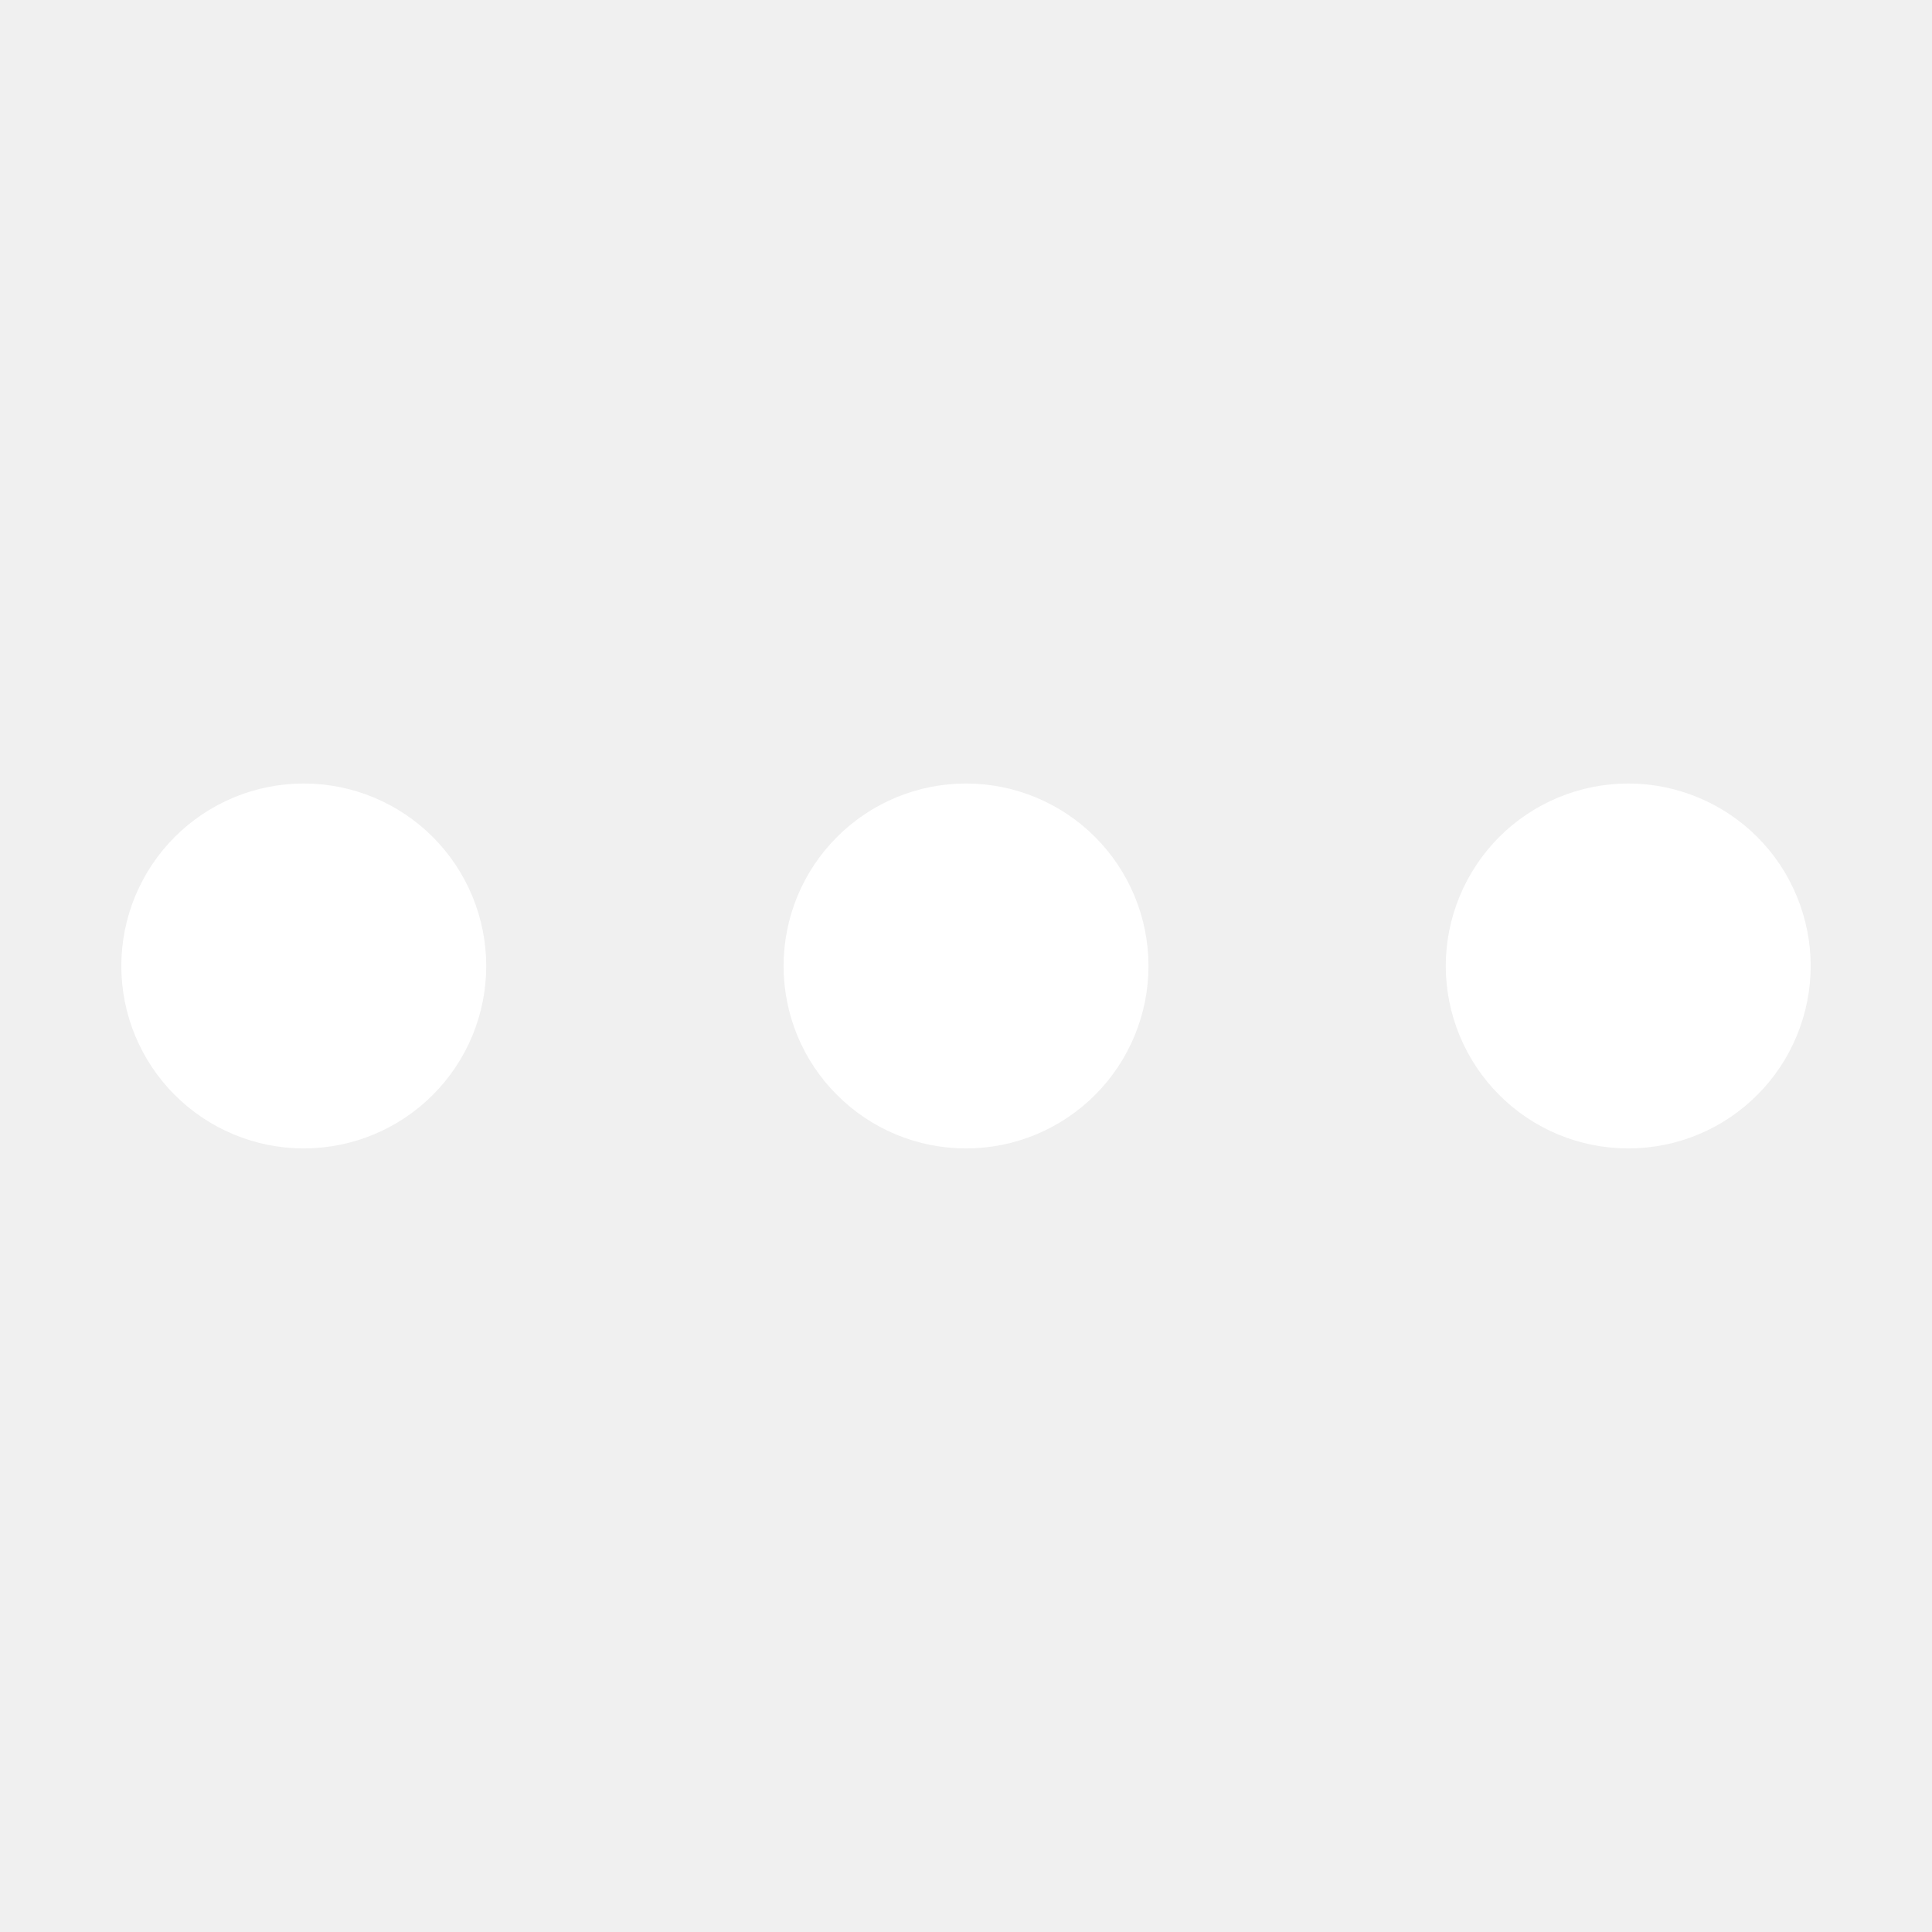
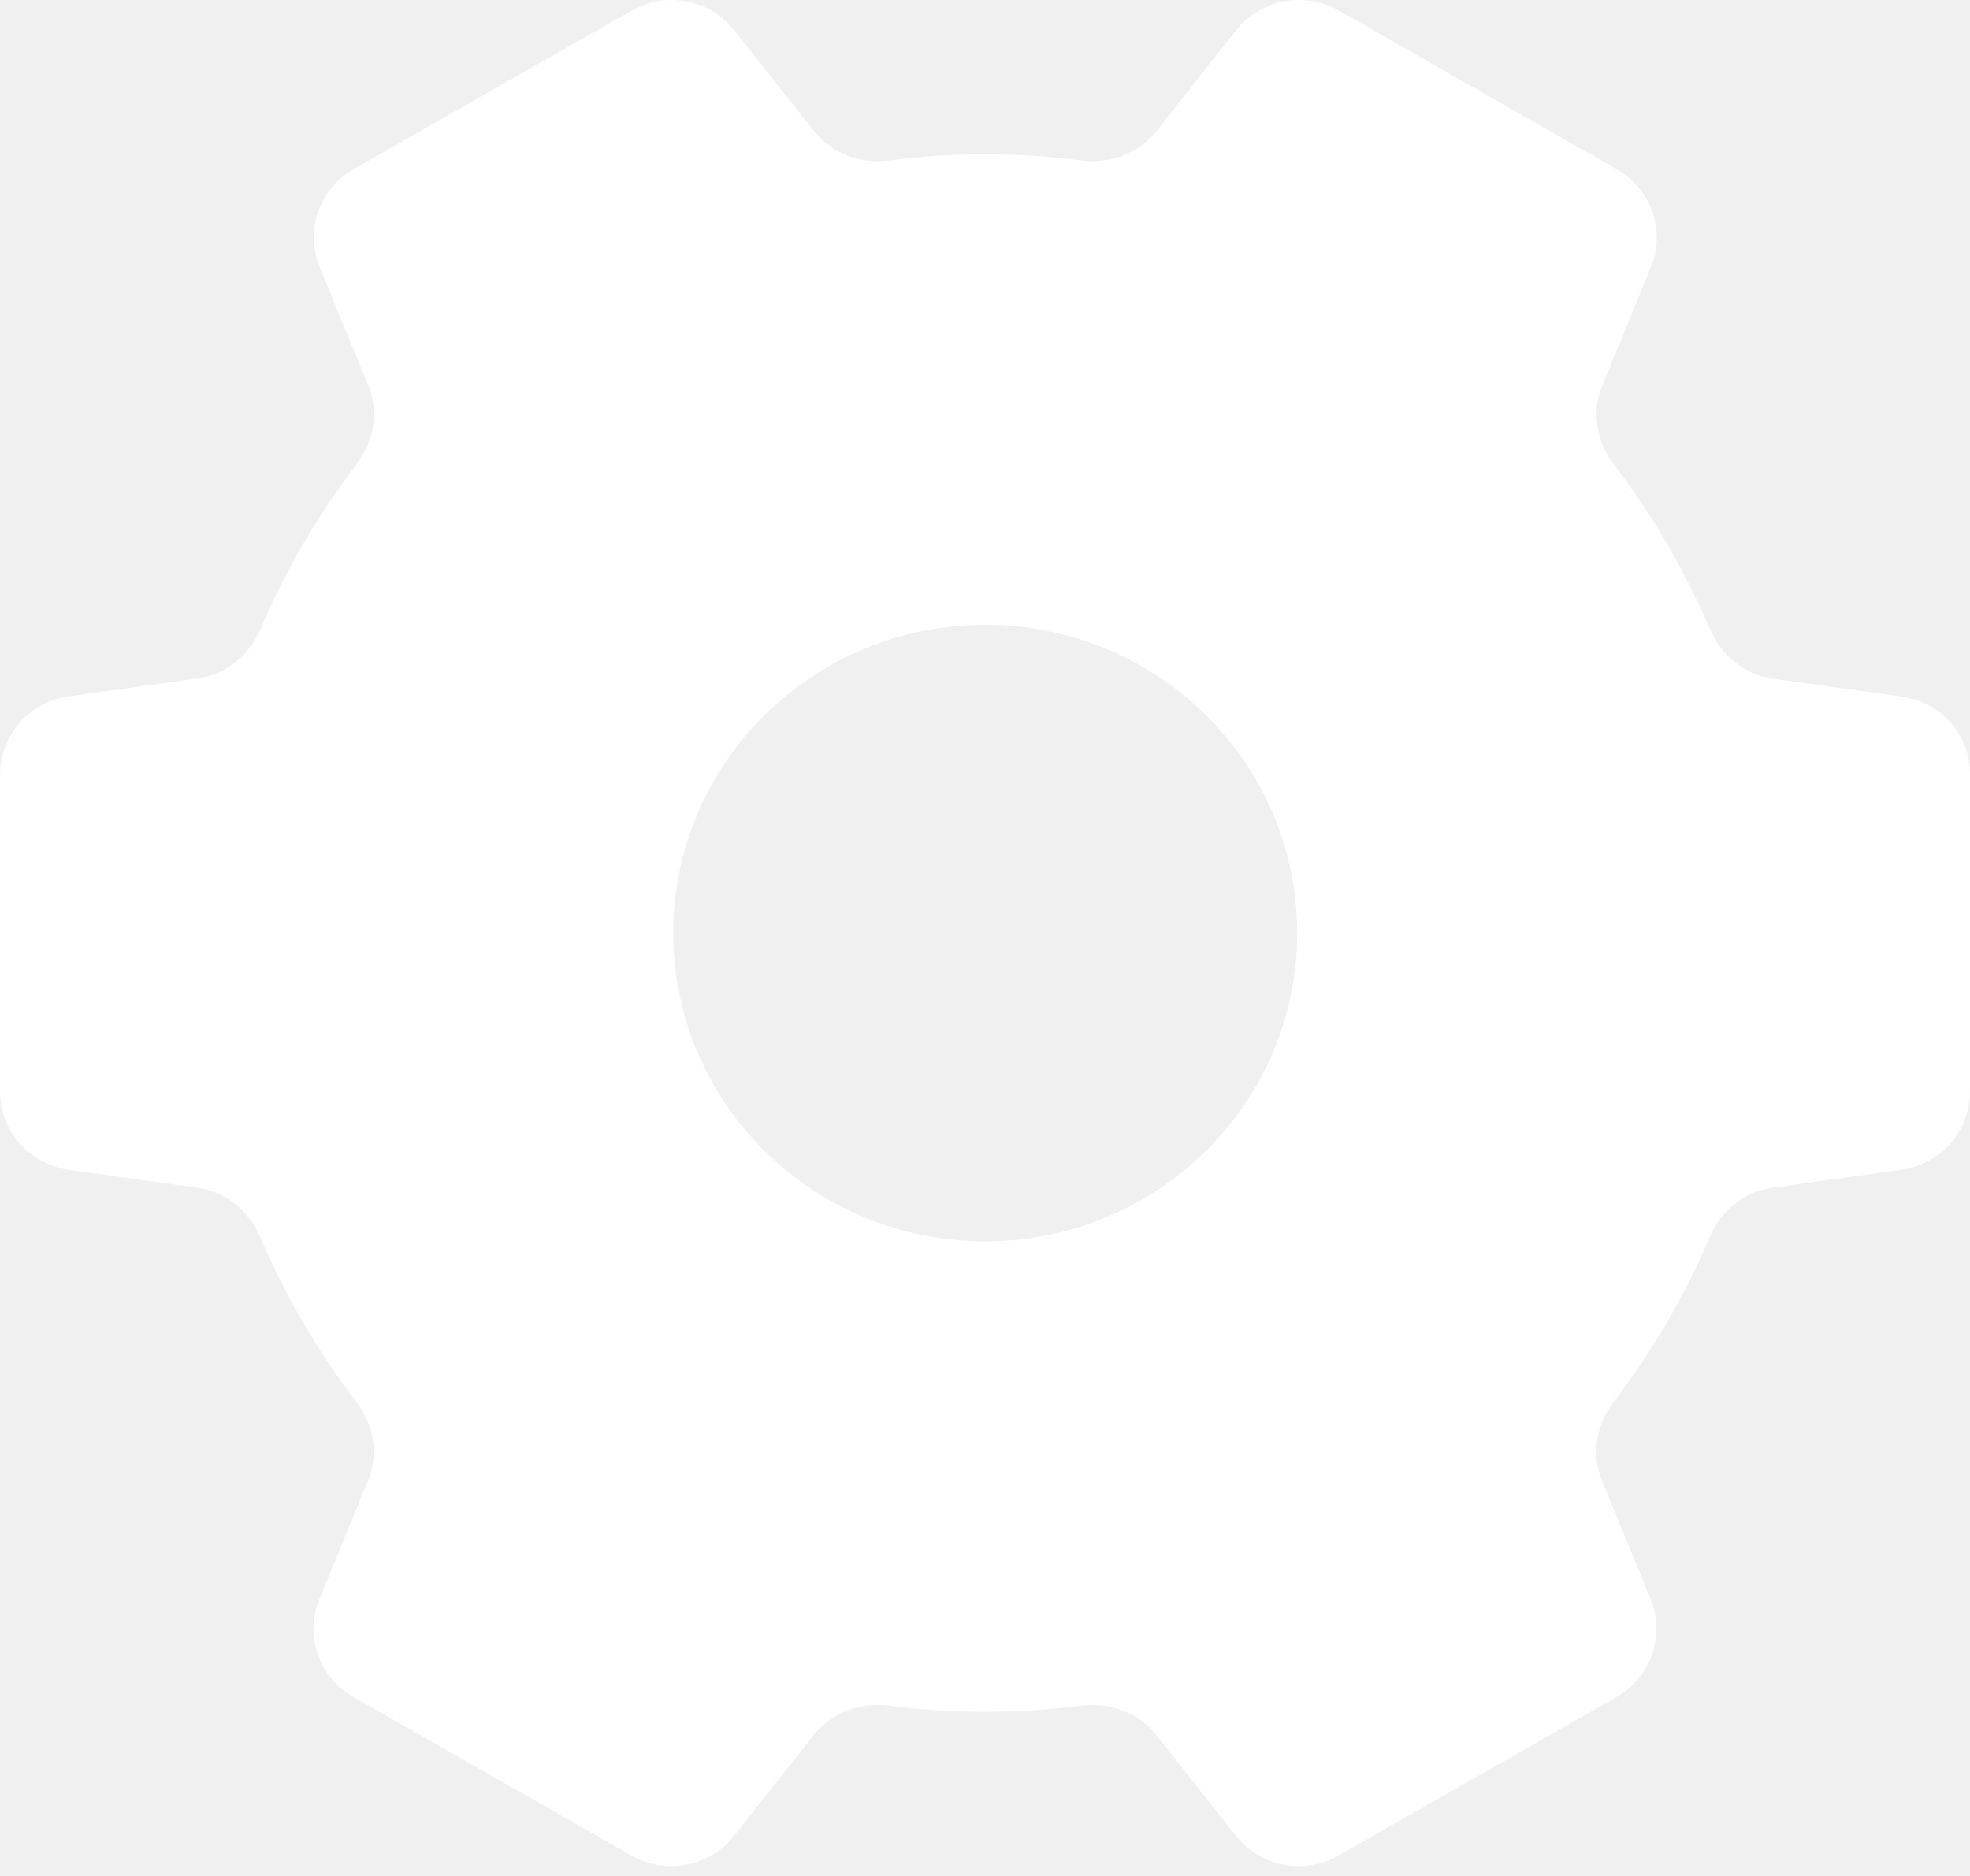
- <svg xmlns="http://www.w3.org/2000/svg" width="24" height="24" viewBox="0 0 24 24" fill="none">
-   <path d="M9.734 12C9.734 12.297 9.792 12.592 9.906 12.867C10.02 13.142 10.187 13.392 10.398 13.602C10.608 13.813 10.858 13.98 11.133 14.094C11.408 14.208 11.702 14.266 12 14.266C12.298 14.266 12.592 14.208 12.867 14.094C13.142 13.98 13.392 13.813 13.603 13.602C13.813 13.392 13.98 13.142 14.094 12.867C14.208 12.592 14.267 12.297 14.267 12C14.267 11.399 14.028 10.822 13.603 10.397C13.178 9.972 12.601 9.733 12 9.733C11.399 9.733 10.822 9.972 10.398 10.397C9.972 10.822 9.734 11.399 9.734 12Z" fill="#FFFFFF" />
-   <path d="M17.96 12C17.96 12.297 18.019 12.592 18.133 12.867C18.247 13.142 18.414 13.392 18.624 13.602C18.834 13.813 19.084 13.98 19.359 14.094C19.634 14.208 19.929 14.266 20.227 14.266C20.524 14.266 20.819 14.208 21.094 14.094C21.369 13.98 21.619 13.813 21.829 13.602C22.04 13.392 22.207 13.142 22.32 12.867C22.434 12.592 22.493 12.297 22.493 12C22.493 11.702 22.434 11.408 22.32 11.133C22.207 10.857 22.04 10.608 21.829 10.397C21.619 10.187 21.369 10.02 21.094 9.906C20.819 9.792 20.524 9.733 20.227 9.733C19.929 9.733 19.634 9.792 19.359 9.906C19.084 10.02 18.834 10.187 18.624 10.397C18.414 10.608 18.247 10.857 18.133 11.133C18.019 11.408 17.96 11.702 17.96 12Z" fill="#FFFFFF" />
-   <path d="M1.507 12C1.507 12.601 1.746 13.177 2.171 13.602C2.596 14.027 3.172 14.266 3.773 14.266C4.375 14.266 4.951 14.027 5.376 13.602C5.801 13.177 6.04 12.601 6.04 12C6.04 11.399 5.801 10.822 5.376 10.397C4.951 9.972 4.375 9.733 3.773 9.733C3.172 9.733 2.596 9.972 2.171 10.397C1.746 10.822 1.507 11.399 1.507 12Z" fill="#FFFFFF" />
+ <svg xmlns="http://www.w3.org/2000/svg" width="21" height="20" viewBox="0 0 21 20" fill="none">
+   <path fill-rule="evenodd" clip-rule="evenodd" d="M18.9 7.236L20.27 7.425C20.691 7.482 21.005 7.837 21 8.258V11.639C21 12.058 20.689 12.413 20.267 12.472L18.898 12.662C18.594 12.702 18.347 12.905 18.228 13.184C17.96 13.816 17.613 14.408 17.201 14.947C17.016 15.189 16.961 15.503 17.076 15.783L17.596 17.048C17.754 17.436 17.601 17.881 17.232 18.092L14.271 19.781C13.902 19.992 13.435 19.902 13.174 19.571L12.327 18.499C12.137 18.258 11.831 18.146 11.525 18.184C11.189 18.227 10.847 18.25 10.5 18.25C10.153 18.25 9.811 18.227 9.475 18.184C9.169 18.146 8.862 18.258 8.673 18.499L7.826 19.571C7.565 19.902 7.098 19.992 6.729 19.781L3.768 18.092C3.399 17.884 3.244 17.436 3.404 17.048L3.924 15.783C4.039 15.503 3.984 15.189 3.799 14.947C3.387 14.408 3.043 13.816 2.772 13.184C2.653 12.908 2.406 12.704 2.102 12.662L0.733 12.472C0.314 12.413 0 12.058 0 11.639V8.258C0 7.837 0.314 7.482 0.735 7.423L2.104 7.233C2.408 7.193 2.655 6.99 2.775 6.71C3.043 6.079 3.39 5.487 3.802 4.948C3.986 4.706 4.041 4.394 3.926 4.112L3.407 2.846C3.249 2.458 3.402 2.013 3.771 1.803L6.732 0.113C7.101 -0.097 7.567 -0.007 7.828 0.324L8.676 1.396C8.865 1.637 9.171 1.748 9.478 1.711C9.813 1.668 10.155 1.644 10.502 1.644C10.85 1.644 11.192 1.668 11.527 1.711C11.833 1.748 12.14 1.637 12.329 1.396L13.176 0.324C13.437 -0.007 13.904 -0.097 14.273 0.113L17.234 1.805C17.603 2.013 17.759 2.461 17.598 2.849L17.079 4.115C16.964 4.394 17.019 4.709 17.203 4.95C17.615 5.489 17.96 6.081 18.23 6.713C18.35 6.99 18.596 7.193 18.9 7.236ZM7.177 9.947C7.177 11.762 8.666 13.234 10.502 13.234C12.339 13.234 13.828 11.762 13.828 9.947C13.828 8.132 12.339 6.661 10.502 6.661C8.666 6.661 7.177 8.132 7.177 9.947Z" fill="#FFFFFF" />
</svg>
